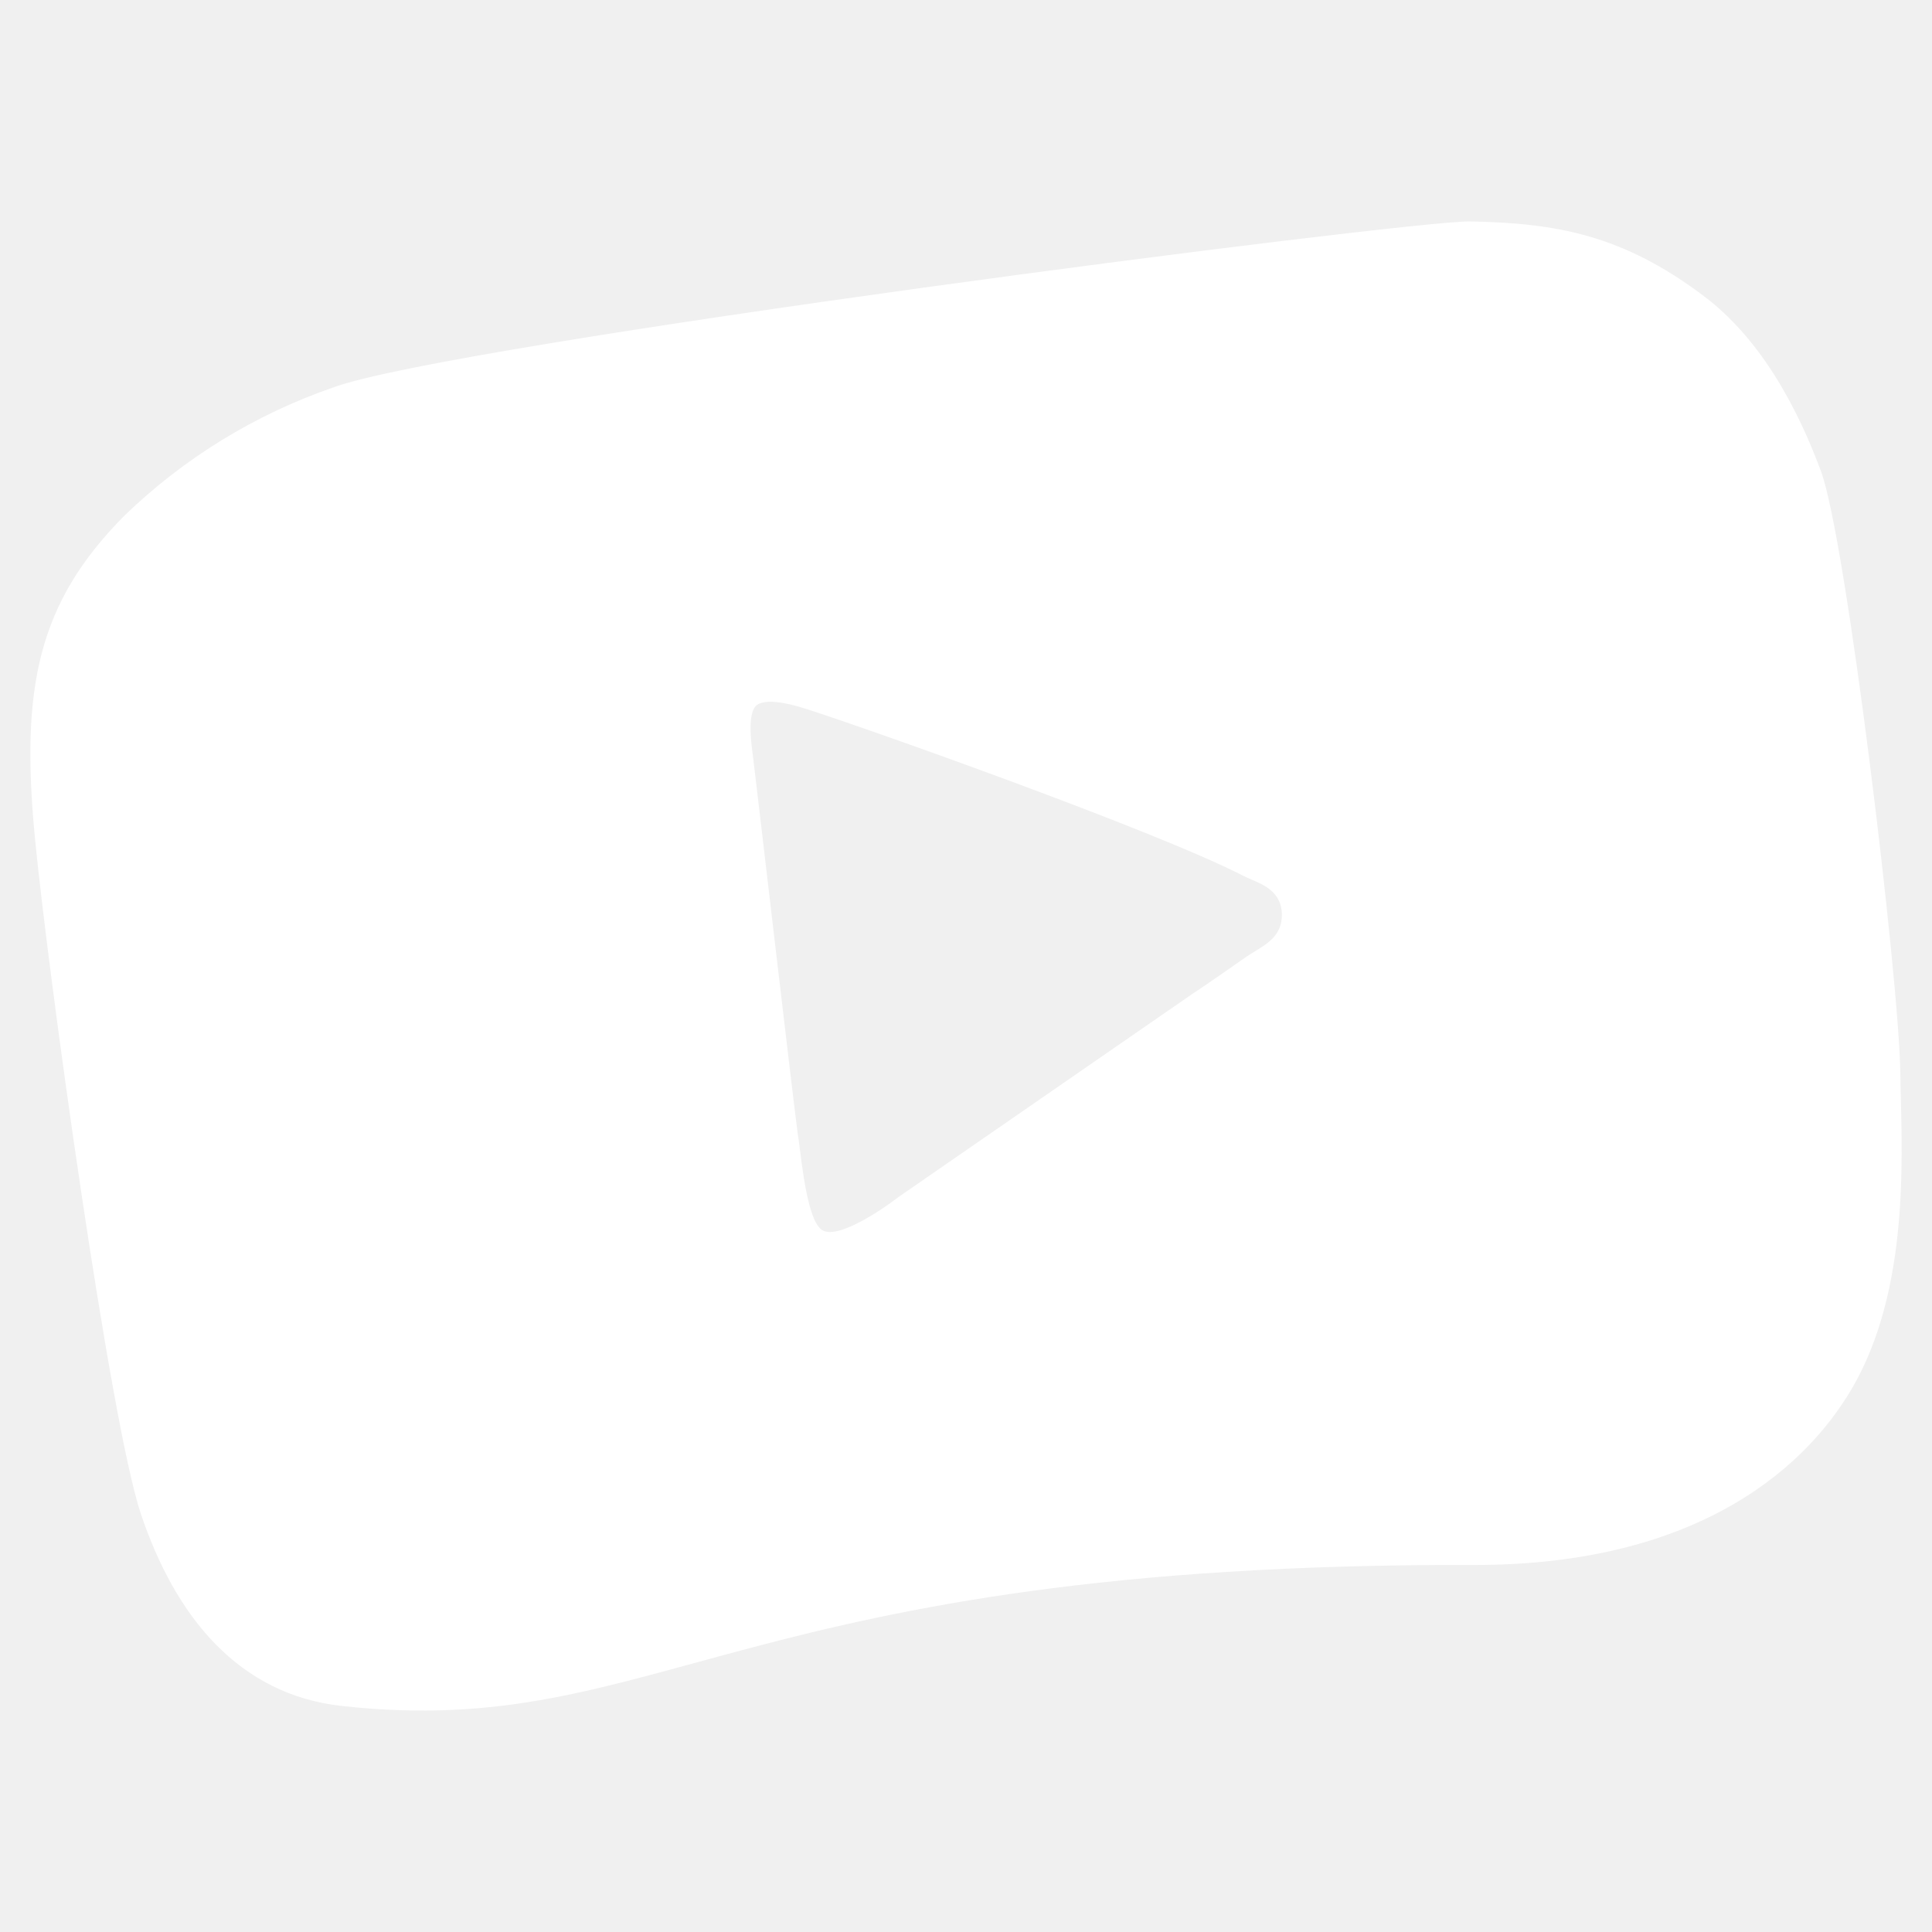
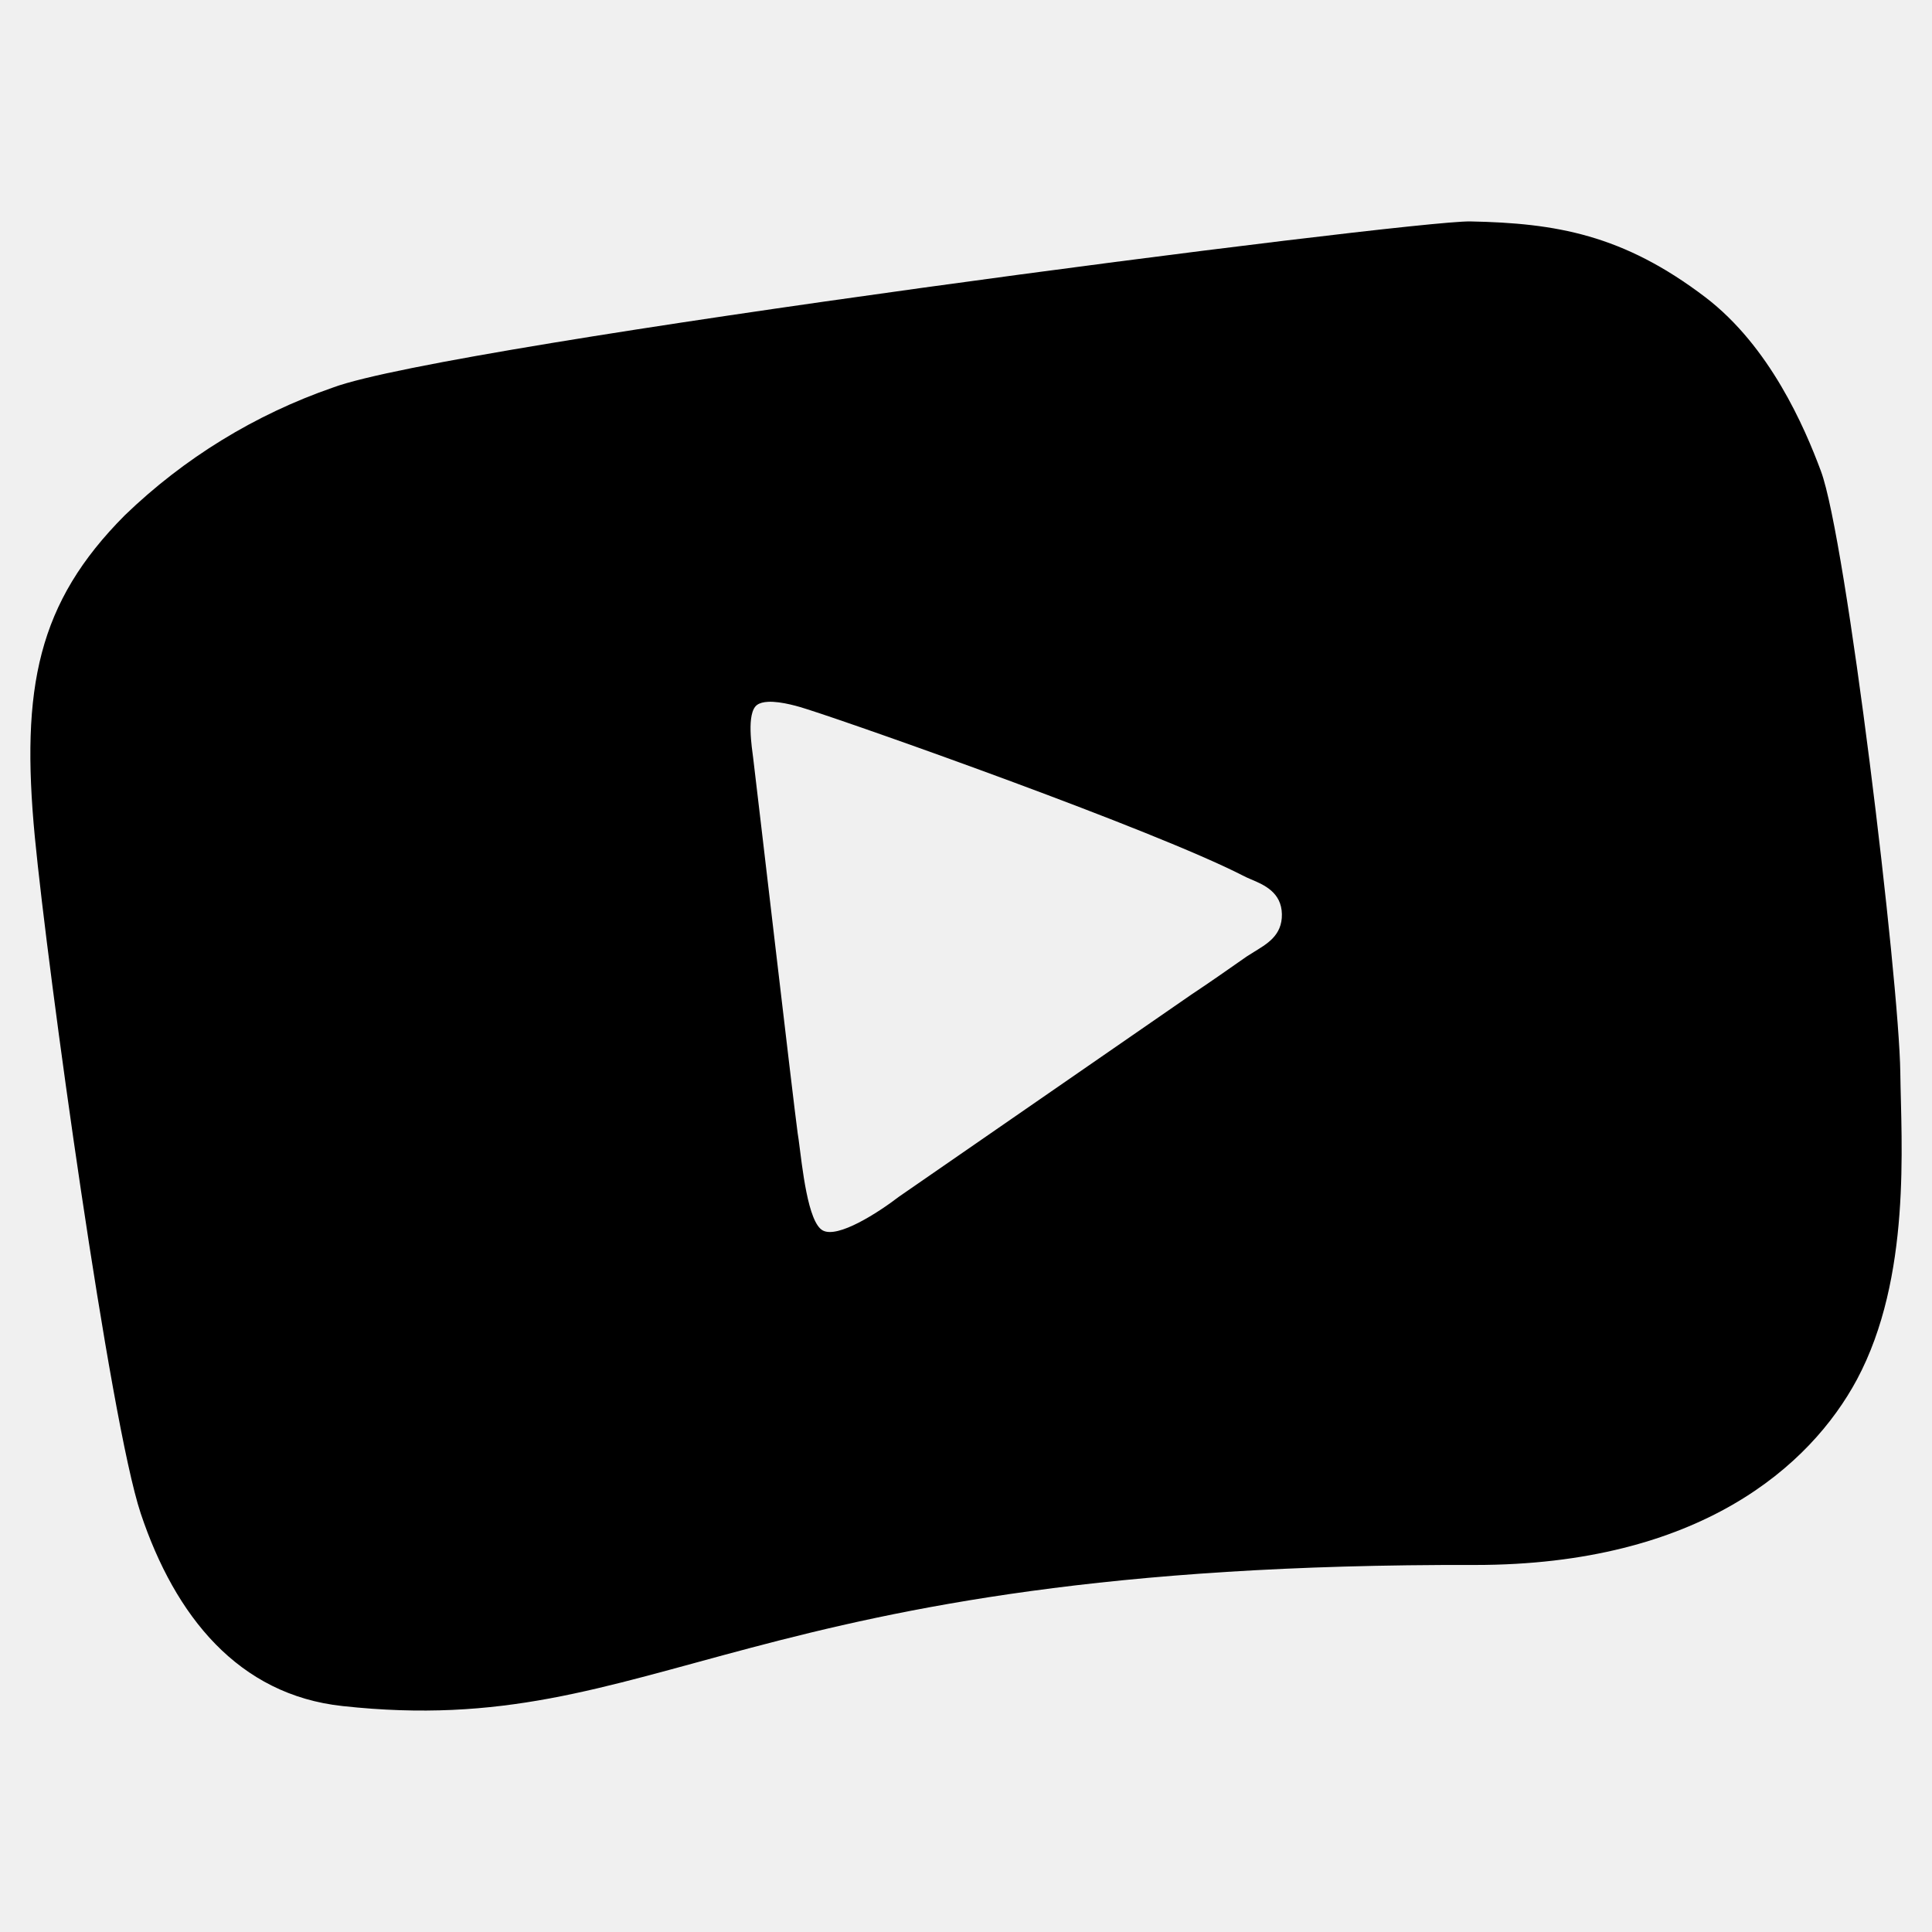
- <svg xmlns="http://www.w3.org/2000/svg" fill="#FFFFFF" viewBox="0 0 148.43 148.43">
+ <svg xmlns="http://www.w3.org/2000/svg" viewBox="0 0 148.43 148.43">
  <path d="m 112.955,17.012 c -4.59,-0.09 -78.431,9.42 -87.371,12.76 a 43.55,43.55 0 0 0 -16,9.82 c -6.68,6.71 -8,13.231 -6.91,24.691 1,10.39 5.761,44.86 8.141,52 2.64,7.88 7.49,13.929 15.51,14.789 24.45,2.67 30.21,-11 87,-10.84 17.22,0 25.77,-7.6 29.34,-14.25 4.19,-7.84 3.4,-18.13 3.33,-23.58 -0.09,-7.14 -4.15,-41.001 -6.1,-46.211 -1.26,-3.39 -3.931,-9.58 -8.871,-13.35 -6.33,-4.82 -11.488,-5.7 -18.068,-5.83 z m -53.949,36.906 c 1.035,-0.05 2.479,0.396 3.049,0.584 4.42,1.41 26.54,9.24 33.42,12.76 0.2,0.11 0.42,0.201 0.65,0.301 1,0.42 2.329,1 2.359,2.67 0.03,1.67 -1.2,2.31 -2.16,2.91 l -0.541,0.34 c -1.43,1 -2.85,1.999 -4.27,2.939 l -22.439,15.51 c -1.63,1.25 -4.699,3.222 -5.859,2.602 -1.16,-0.62 -1.581,-4.9 -1.861,-7 l -0.07,-0.461 c -0.34,-2.49 -3.1,-26.23 -3.42,-28.84 -0.09,-0.74 -0.539,-3.45 0.291,-4.07 0.207,-0.155 0.506,-0.227 0.852,-0.244 z" />
</svg>
